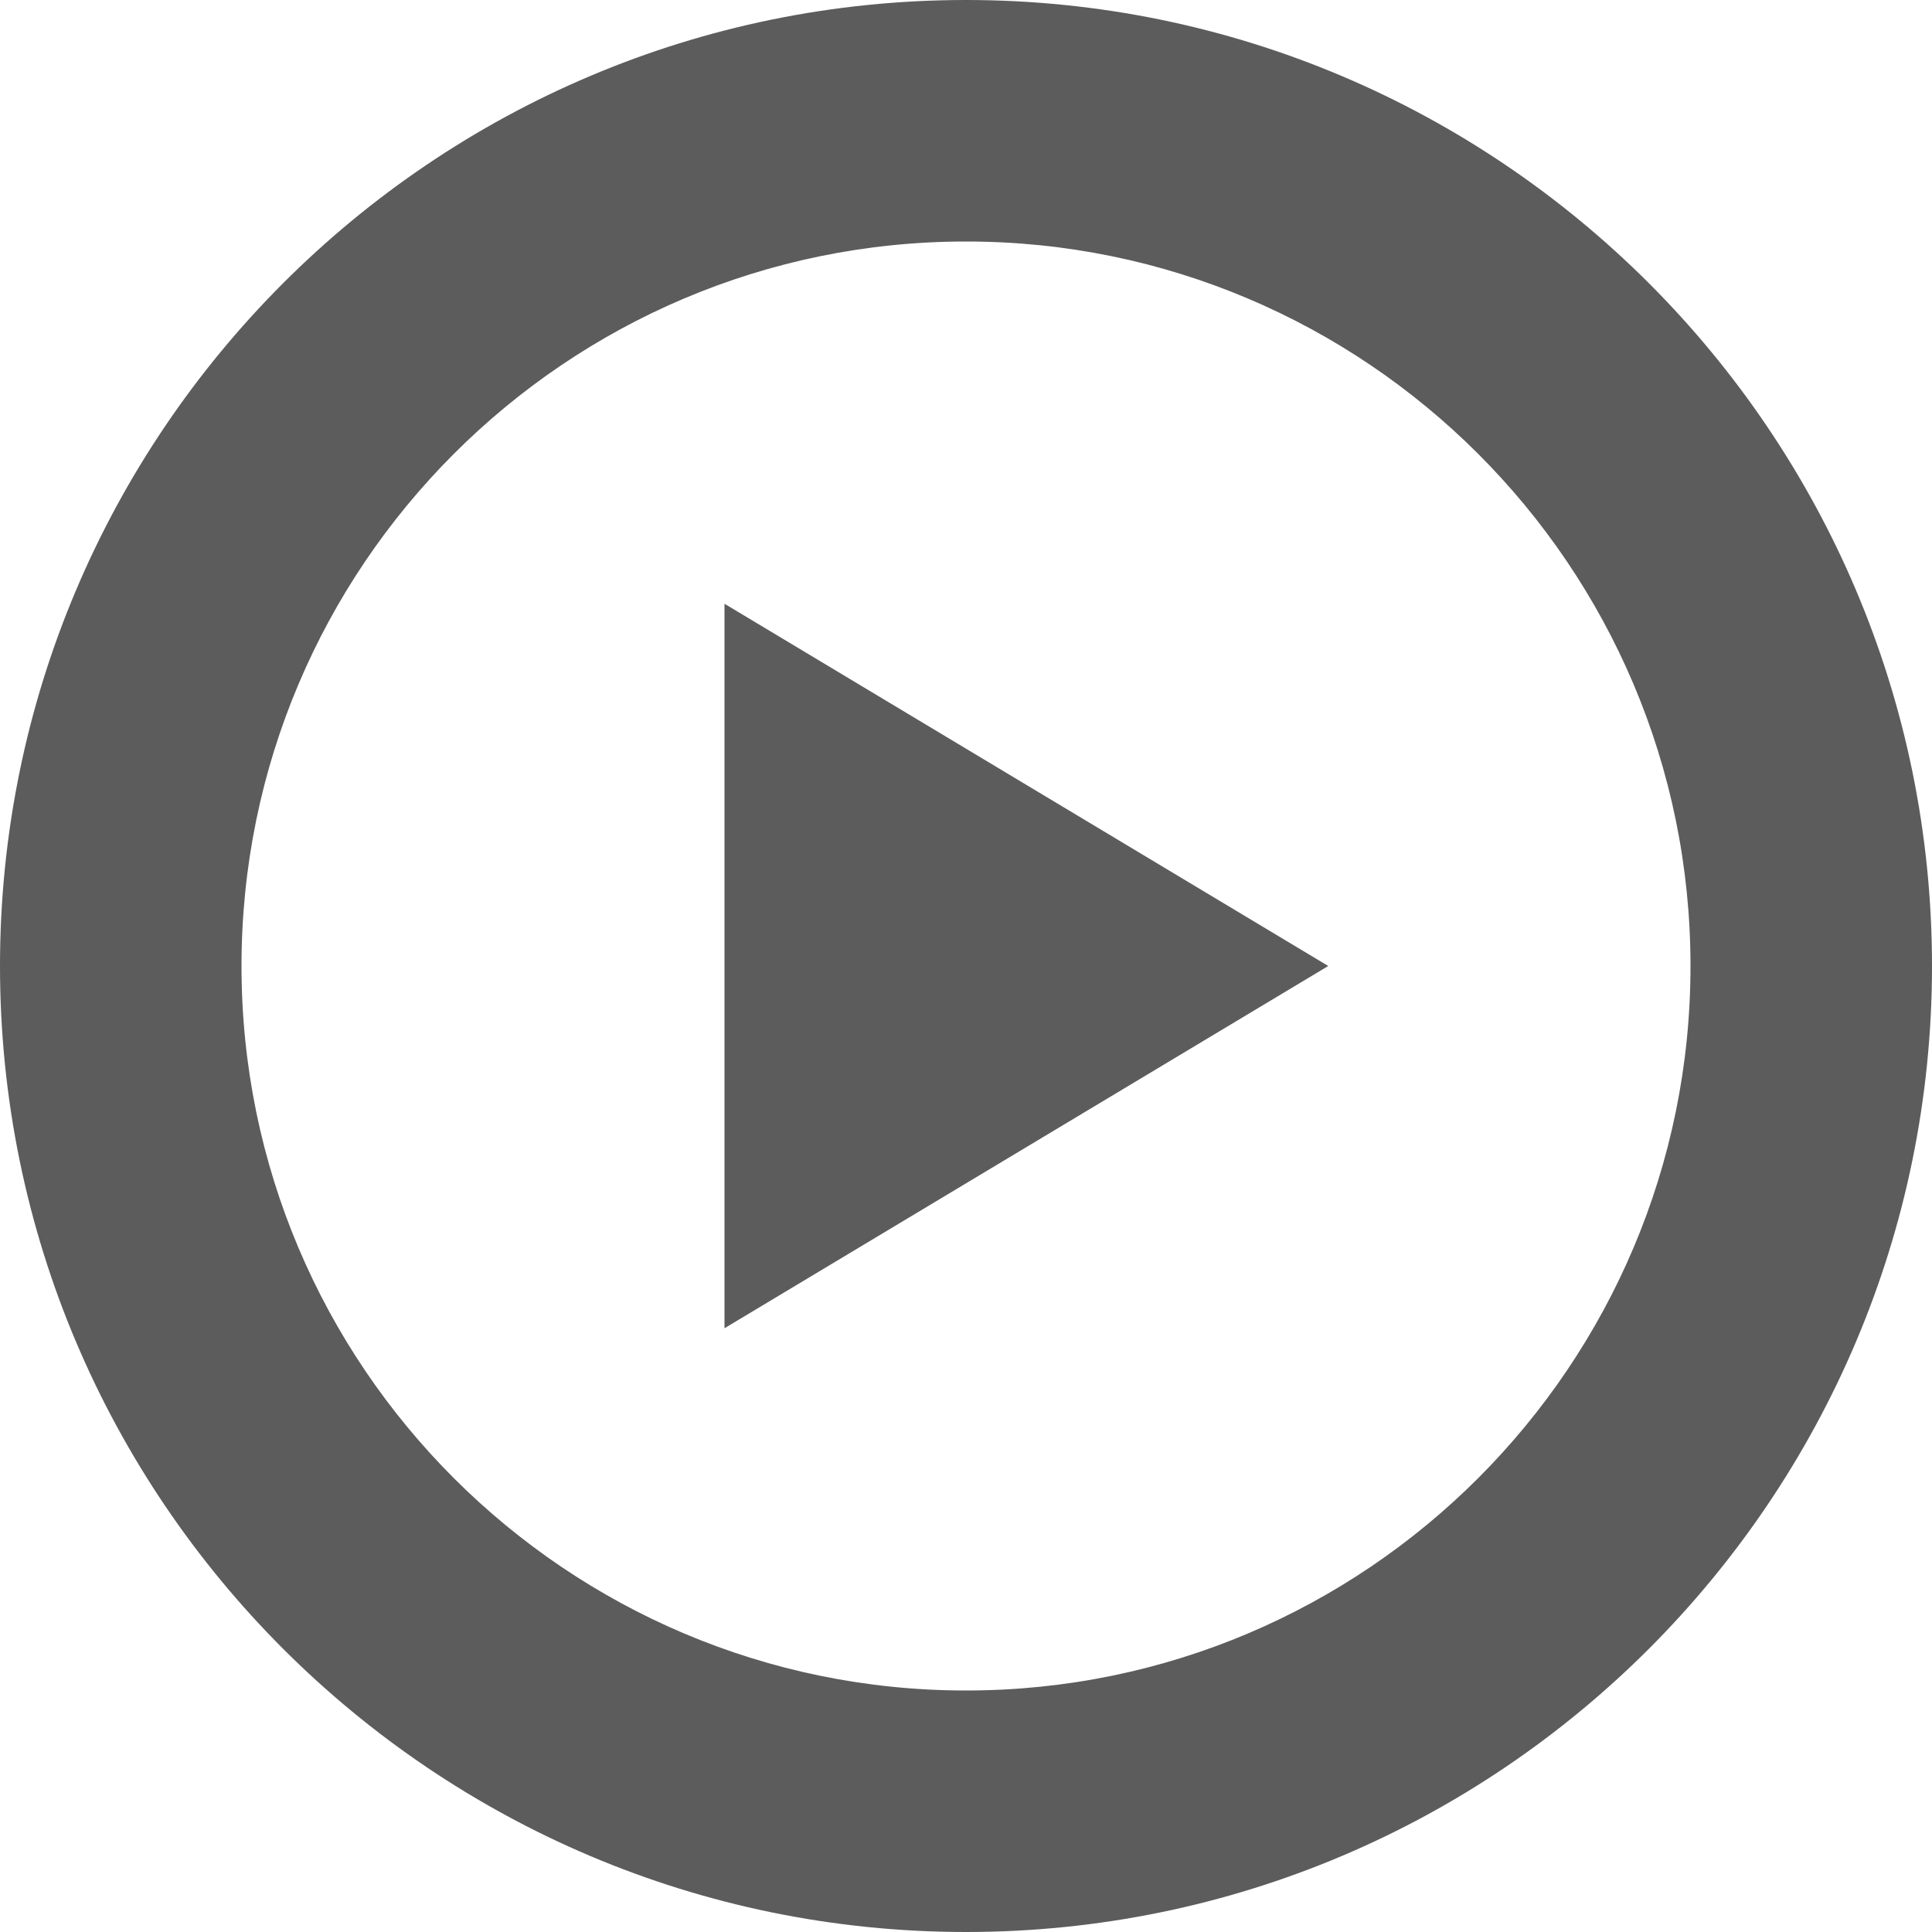
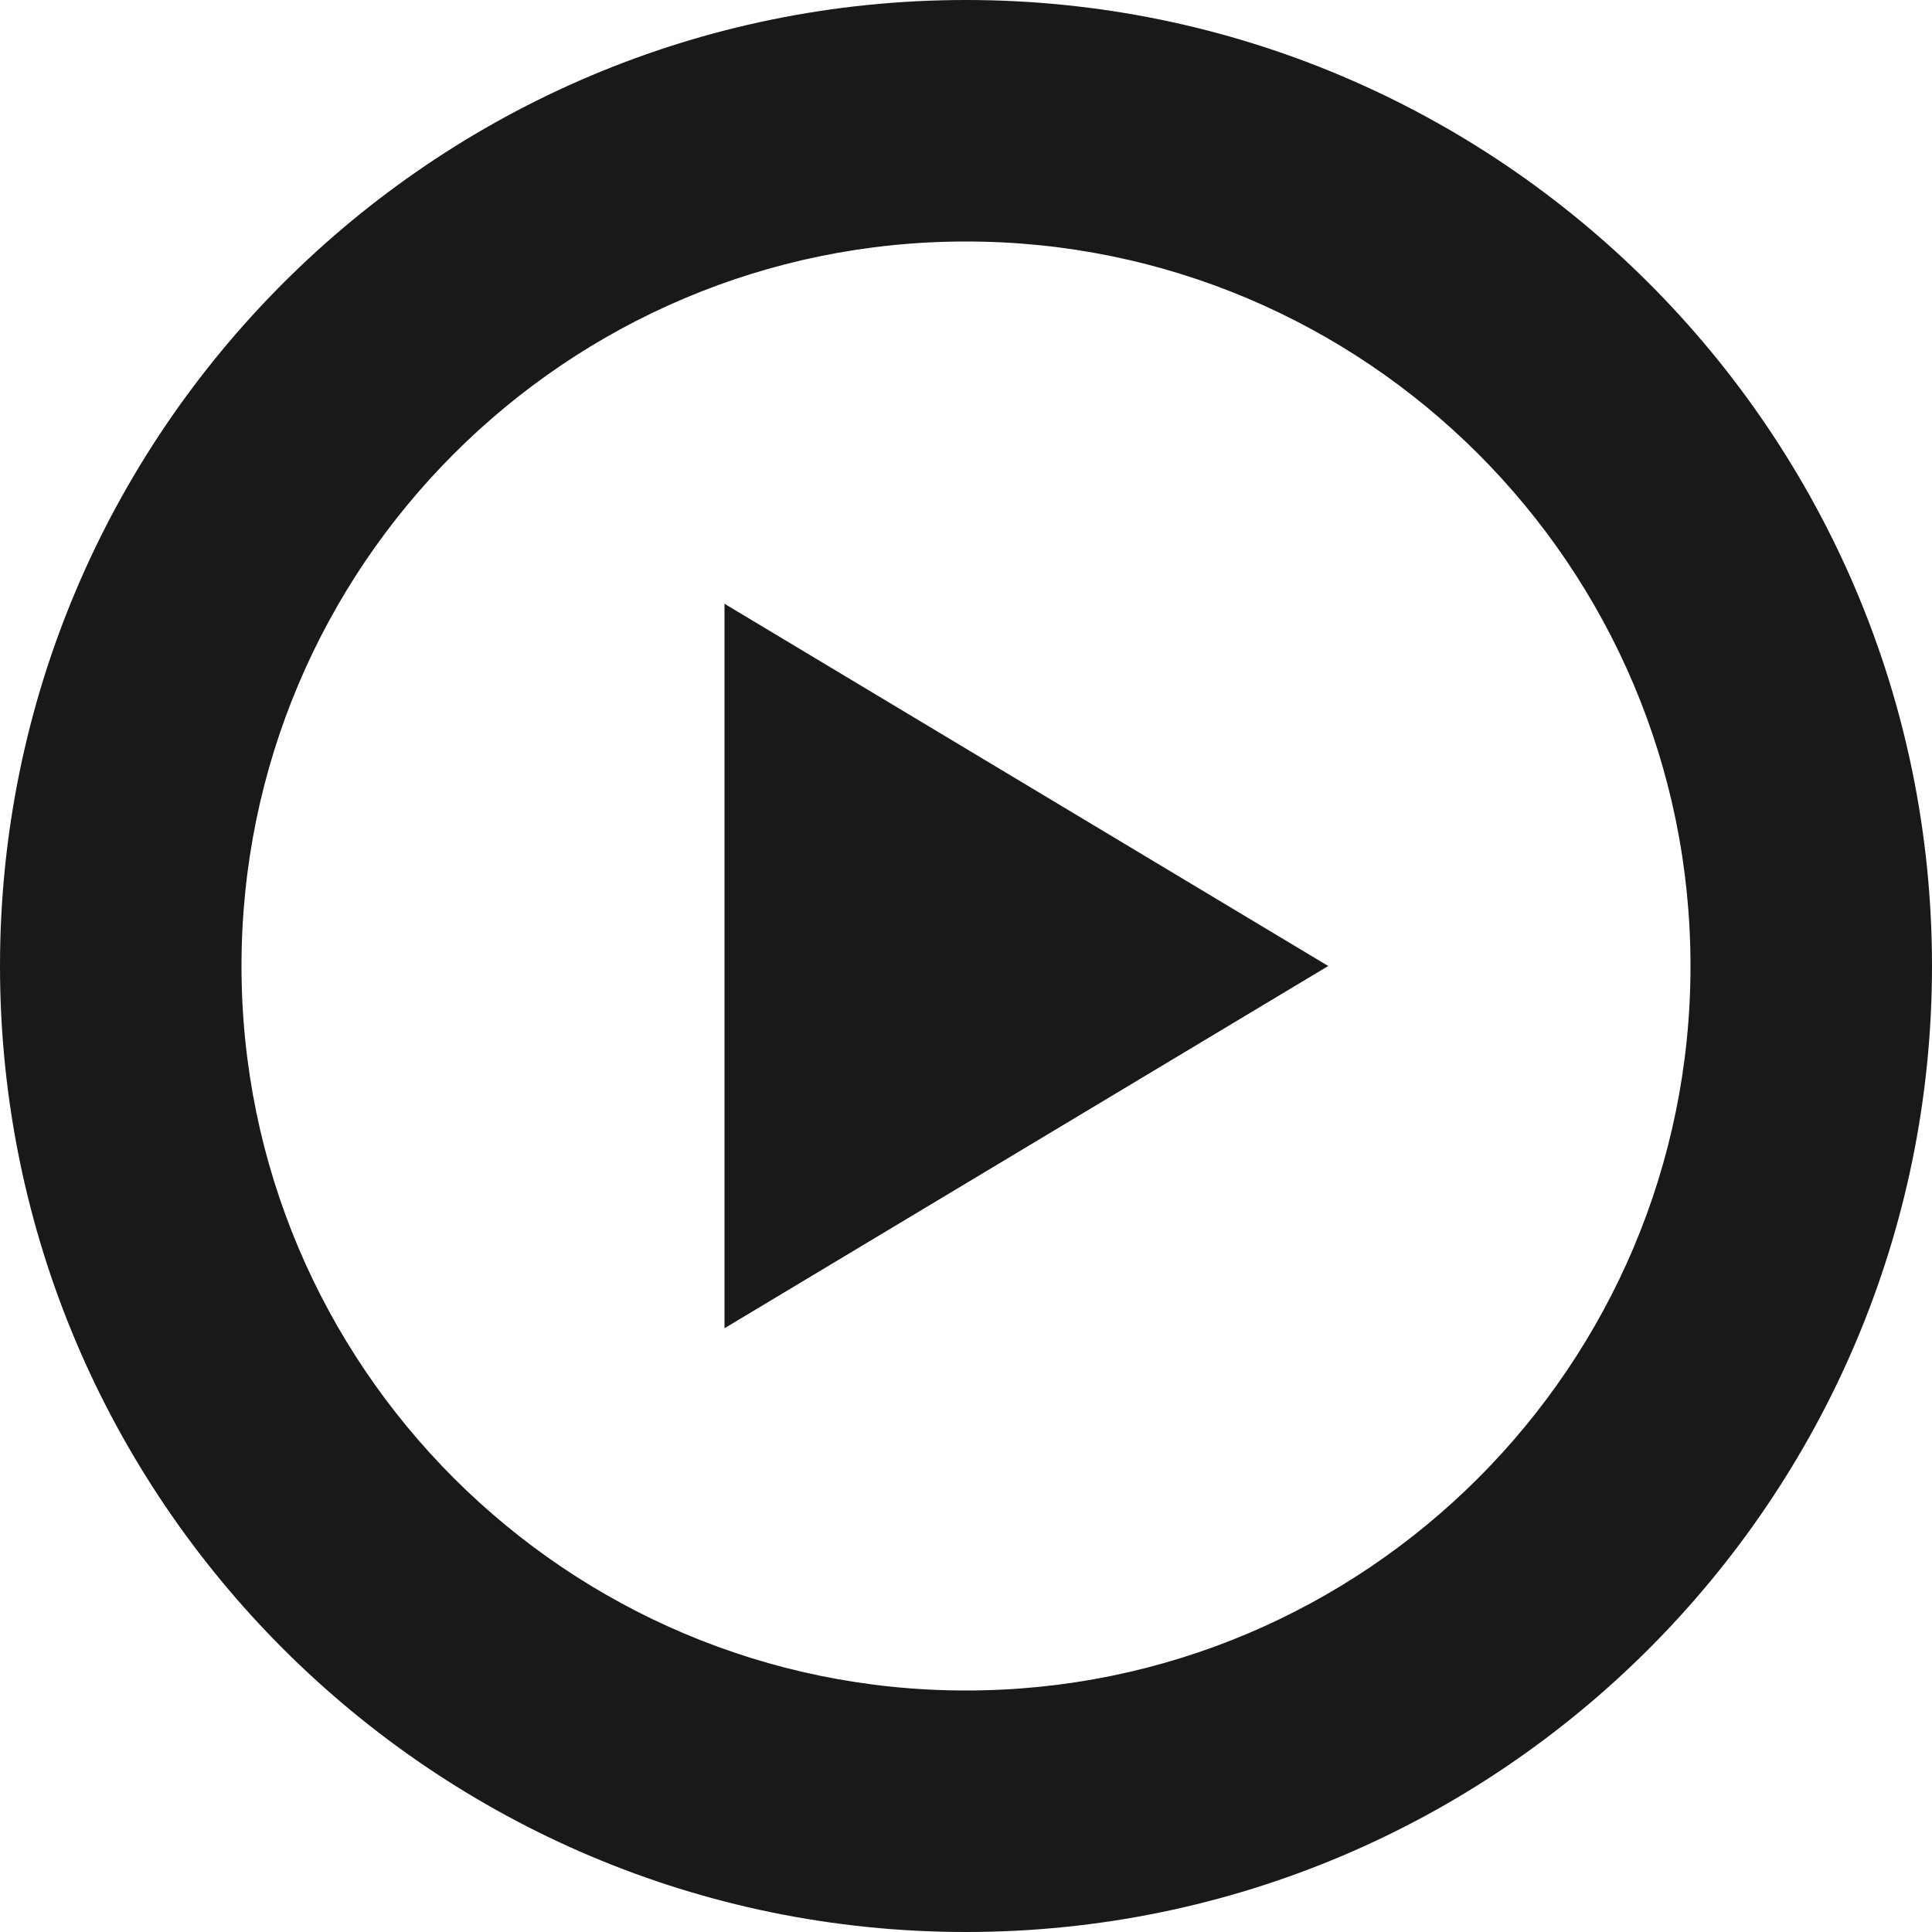
<svg xmlns="http://www.w3.org/2000/svg" width="16px" height="16px" viewBox="0 0 16 16" version="1.1">
-   <defs />
-   <g id="x16" stroke="none" stroke-width="1" fill="none" fill-rule="evenodd" transform="translate(-208, -189)" opacity="0.9">
-     <g id="SixteenPixels.Icons" transform="translate(75, 45)" fill="#4A4A4A">
+   <g id="x16" stroke="none" stroke-width="1" fill-rule="evenodd" transform="translate(-208, -189)" opacity="0.9">
+     <g id="SixteenPixels.Icons" transform="translate(75, 45)">
      <g id="Row-4" transform="translate(0, 144)">
        <path d="M133,8 C133,3.582 136.591,0 141,0 C145.418,0 149,3.591 149,8 C149,12.418 145.409,16 141,16 C136.582,16 133,12.409 133,8 Z M135,8 C135,11.307 137.686,14 141,14 C144.307,14 147,11.314 147,8 C147,4.693 144.314,2 141,2 C137.693,2 135,4.686 135,8 Z M139,5 L144,8 L139,11 L139,5 Z" id="Play.Circle.Icon" transform="translate(141, 8) scale(1, -1) translate(-141, -8) " />
      </g>
    </g>
  </g>
</svg>
